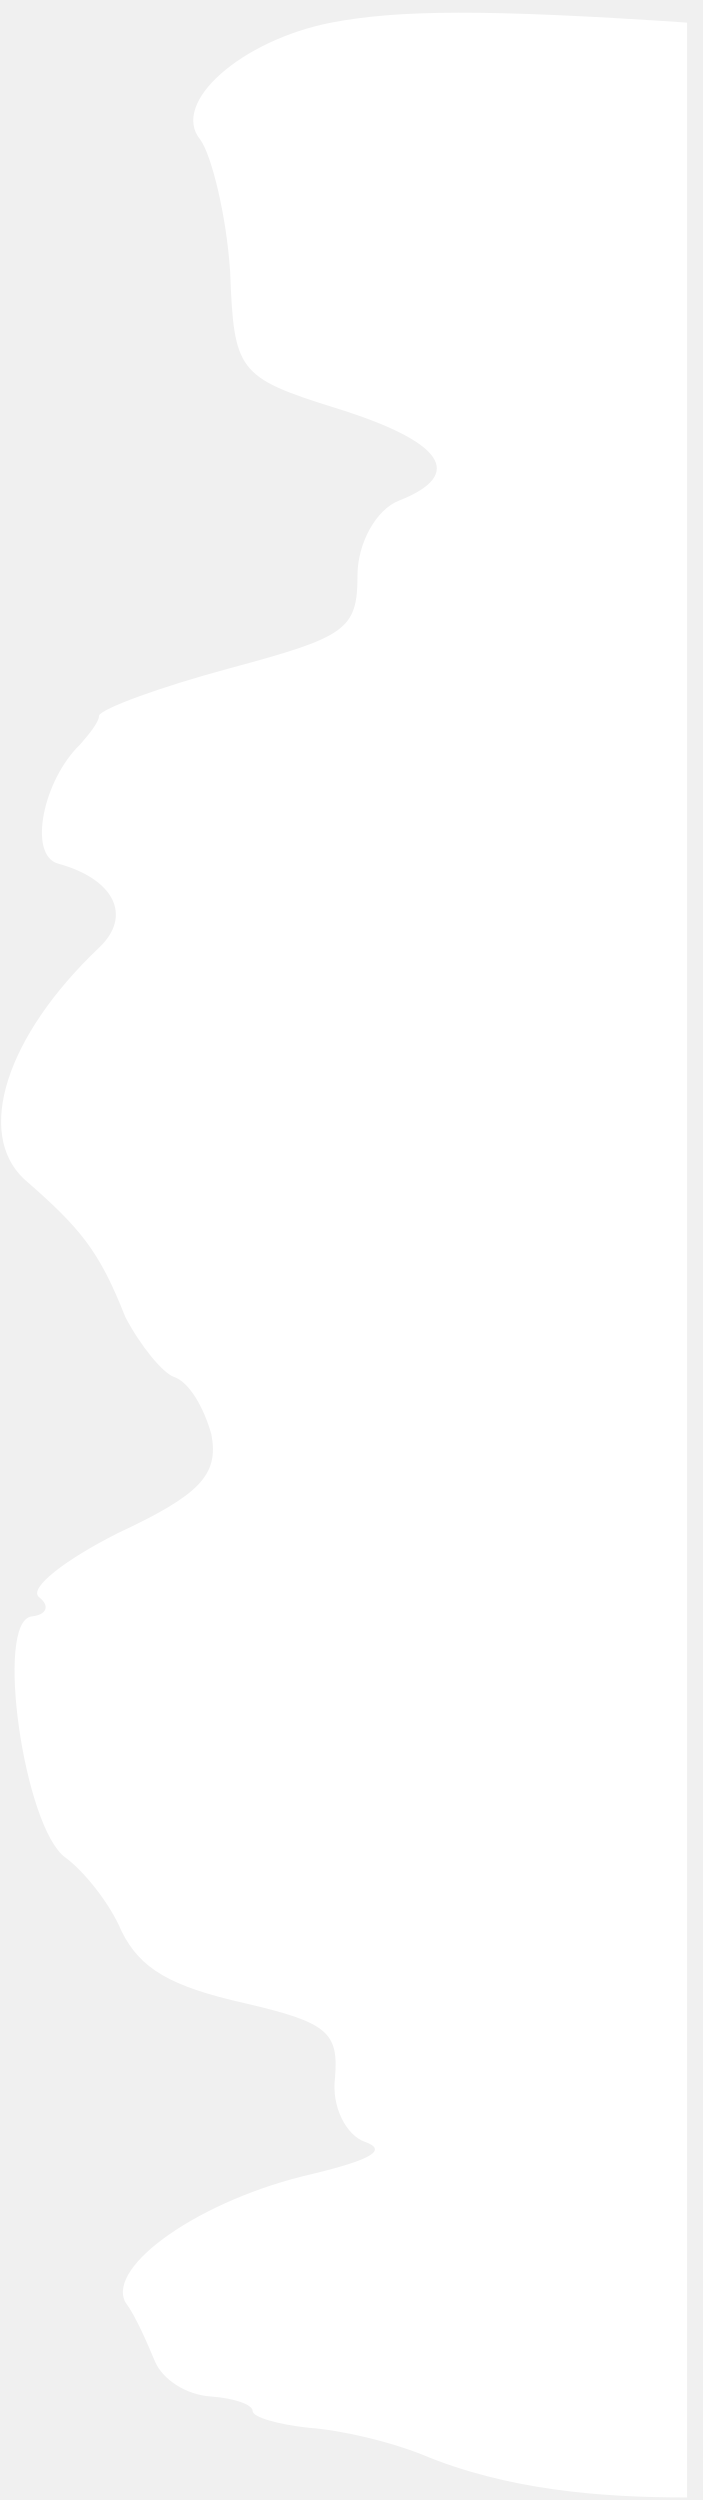
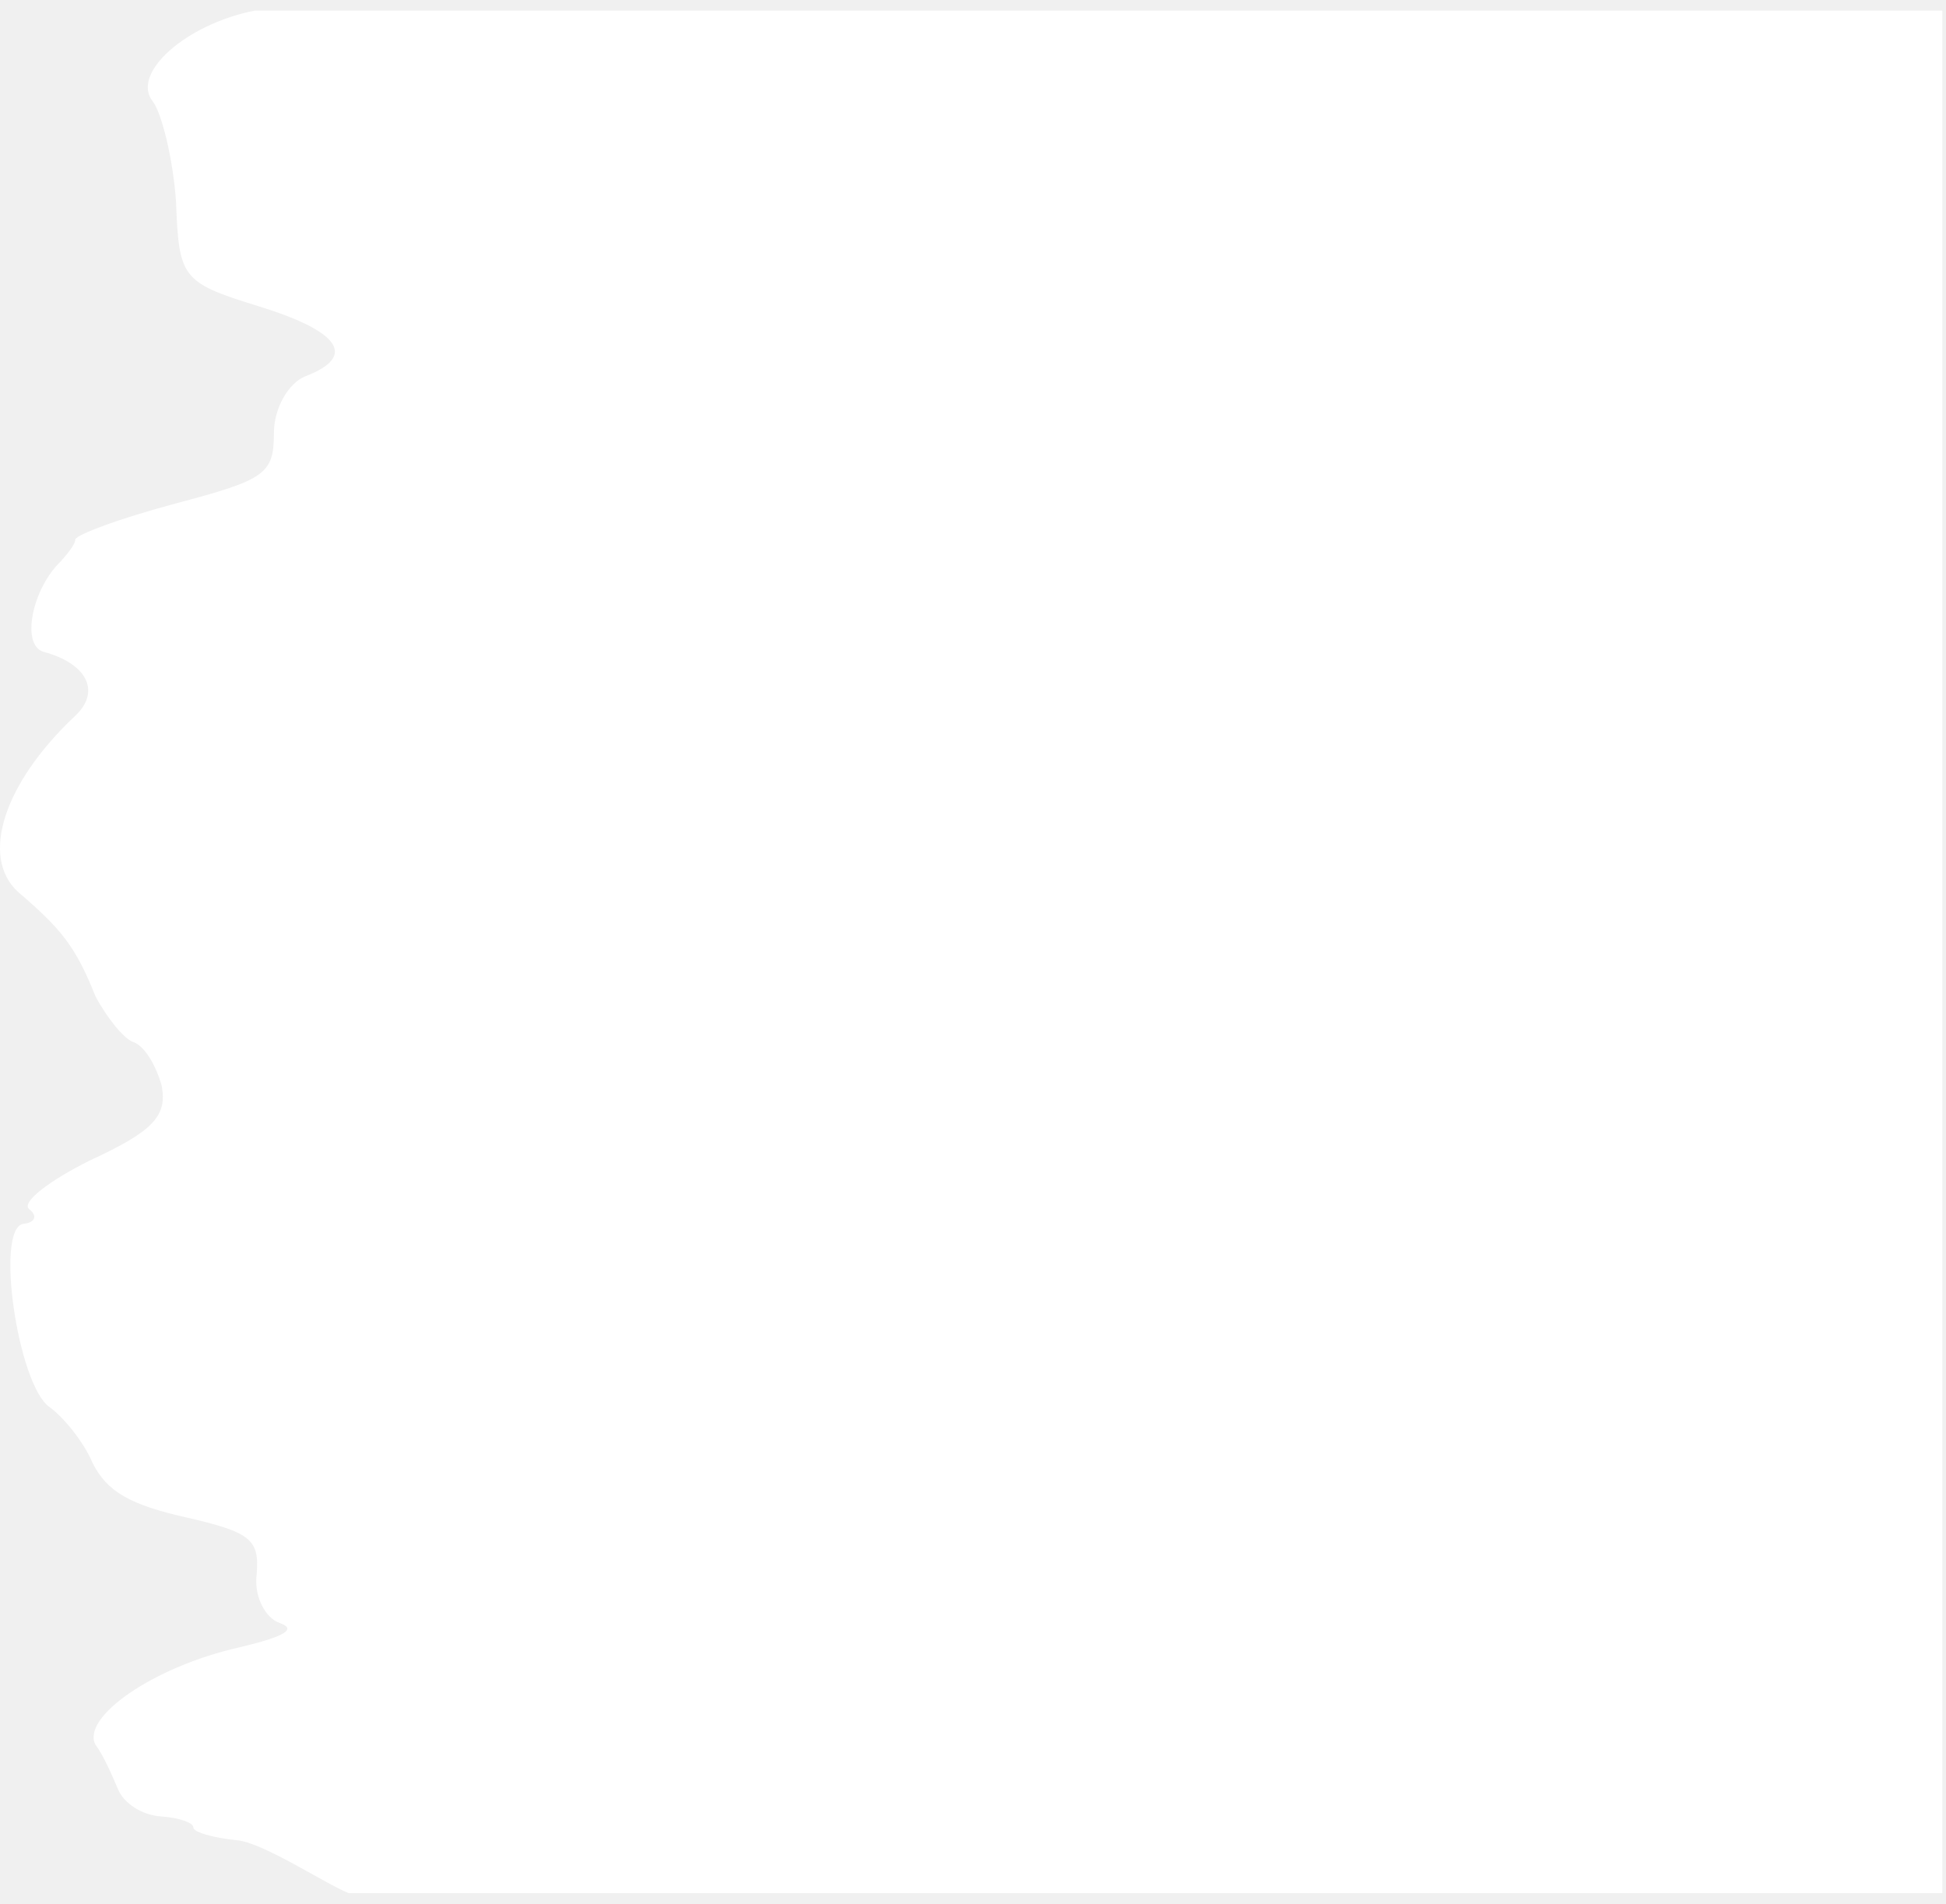
- <svg xmlns="http://www.w3.org/2000/svg" width="25" height="89" viewBox="0 0 25 89" fill="none">
-   <path d="M24.46 0.805C17.26 0.321 14.193 0.348 11.793 0.805C8.593 1.432 6.06 3.656 7.127 4.968C7.527 5.509 8.06 7.648 8.193 9.672C8.327 13.208 8.46 13.436 11.927 14.519C15.793 15.717 16.593 16.886 14.193 17.827C13.393 18.141 12.727 19.338 12.727 20.479C12.727 22.418 12.327 22.674 8.193 23.786C5.66 24.47 3.66 25.212 3.527 25.468C3.527 25.725 3.127 26.181 2.86 26.495C1.527 27.778 0.993 30.43 2.06 30.743C4.06 31.285 4.727 32.597 3.527 33.737C0.193 36.902 -0.873 40.352 0.86 41.977C2.86 43.717 3.527 44.515 4.46 46.882C4.993 47.908 5.793 48.877 6.193 49.02C6.727 49.191 7.26 50.104 7.527 51.073C7.793 52.499 7.127 53.212 4.193 54.58C2.327 55.521 0.993 56.547 1.393 56.861C1.793 57.175 1.66 57.488 1.127 57.545C-0.207 57.717 0.86 65.073 2.327 66.128C2.993 66.613 3.927 67.782 4.327 68.751C4.993 70.091 6.06 70.718 8.727 71.317C11.66 72.001 12.06 72.344 11.927 73.969C11.793 74.995 12.327 76.022 12.993 76.25C13.793 76.535 13.26 76.877 11.127 77.391C7.127 78.303 3.793 80.669 4.46 81.953C4.86 82.494 5.26 83.464 5.527 84.091C5.793 84.69 6.593 85.26 7.527 85.317C8.327 85.374 8.993 85.602 8.993 85.83C8.993 86.058 9.927 86.315 10.993 86.429C12.193 86.515 13.927 86.942 14.993 87.37C18.06 88.653 21.385 88.91 24.46 88.91C24.462 86.95 24.461 4.968 24.46 0.805Z" fill="#ffffff" />
+ <svg xmlns="http://www.w3.org/2000/svg" width="92" height="90" viewBox="0 0 92 90" fill="none">
+   <g clip-path="url(#clip0_2248_2614)">
+     <path d="M12.055 0.5C14.837 0.5 84.501 0.501 91.825 0.5C91.826 4.7 91.827 87.522 91.825 89.5H16.486C15.397 89.069 12.406 87.084 11.181 86.997C10.093 86.882 9.14 86.623 9.14 86.393C9.14 86.163 8.459 85.933 7.643 85.876C6.69 85.818 5.874 85.243 5.602 84.638C5.329 84.006 4.921 83.028 4.513 82.481C3.832 81.187 7.235 78.799 11.317 77.879C13.495 77.361 14.039 77.016 13.223 76.728C12.542 76.498 11.998 75.462 12.134 74.427C12.27 72.787 11.862 72.442 8.868 71.751C6.146 71.147 5.057 70.514 4.377 69.162C3.968 68.184 3.016 67.005 2.335 66.516C0.838 65.451 -0.25 58.03 1.111 57.857C1.655 57.8 1.791 57.483 1.383 57.167C0.974 56.85 2.335 55.815 4.241 54.865C7.235 53.485 7.915 52.766 7.643 51.327C7.371 50.349 6.826 49.429 6.282 49.256C5.874 49.112 5.057 48.134 4.513 47.099C3.56 44.711 2.88 43.906 0.838 42.151C-0.931 40.511 0.158 37.031 3.56 33.837C4.785 32.687 4.105 31.363 2.063 30.817C0.974 30.5 1.519 27.825 2.88 26.531C3.152 26.214 3.56 25.754 3.56 25.495C3.696 25.236 5.738 24.488 8.323 23.798C12.542 22.676 12.95 22.417 12.95 20.461C12.95 19.311 13.631 18.102 14.447 17.786C16.897 16.837 16.081 15.657 12.134 14.449C8.596 13.356 8.459 13.126 8.323 9.559C8.187 7.516 7.643 5.359 7.235 4.812C6.146 3.489 8.789 1.133 12.055 0.5Z" fill="white" />
+   </g>
+   <defs>
+     <clipPath id="clip0_2248_2614">
+       <rect width="91.826" height="89" fill="white" transform="translate(0 0.5)" />
+     </clipPath>
+   </defs>
</svg>
